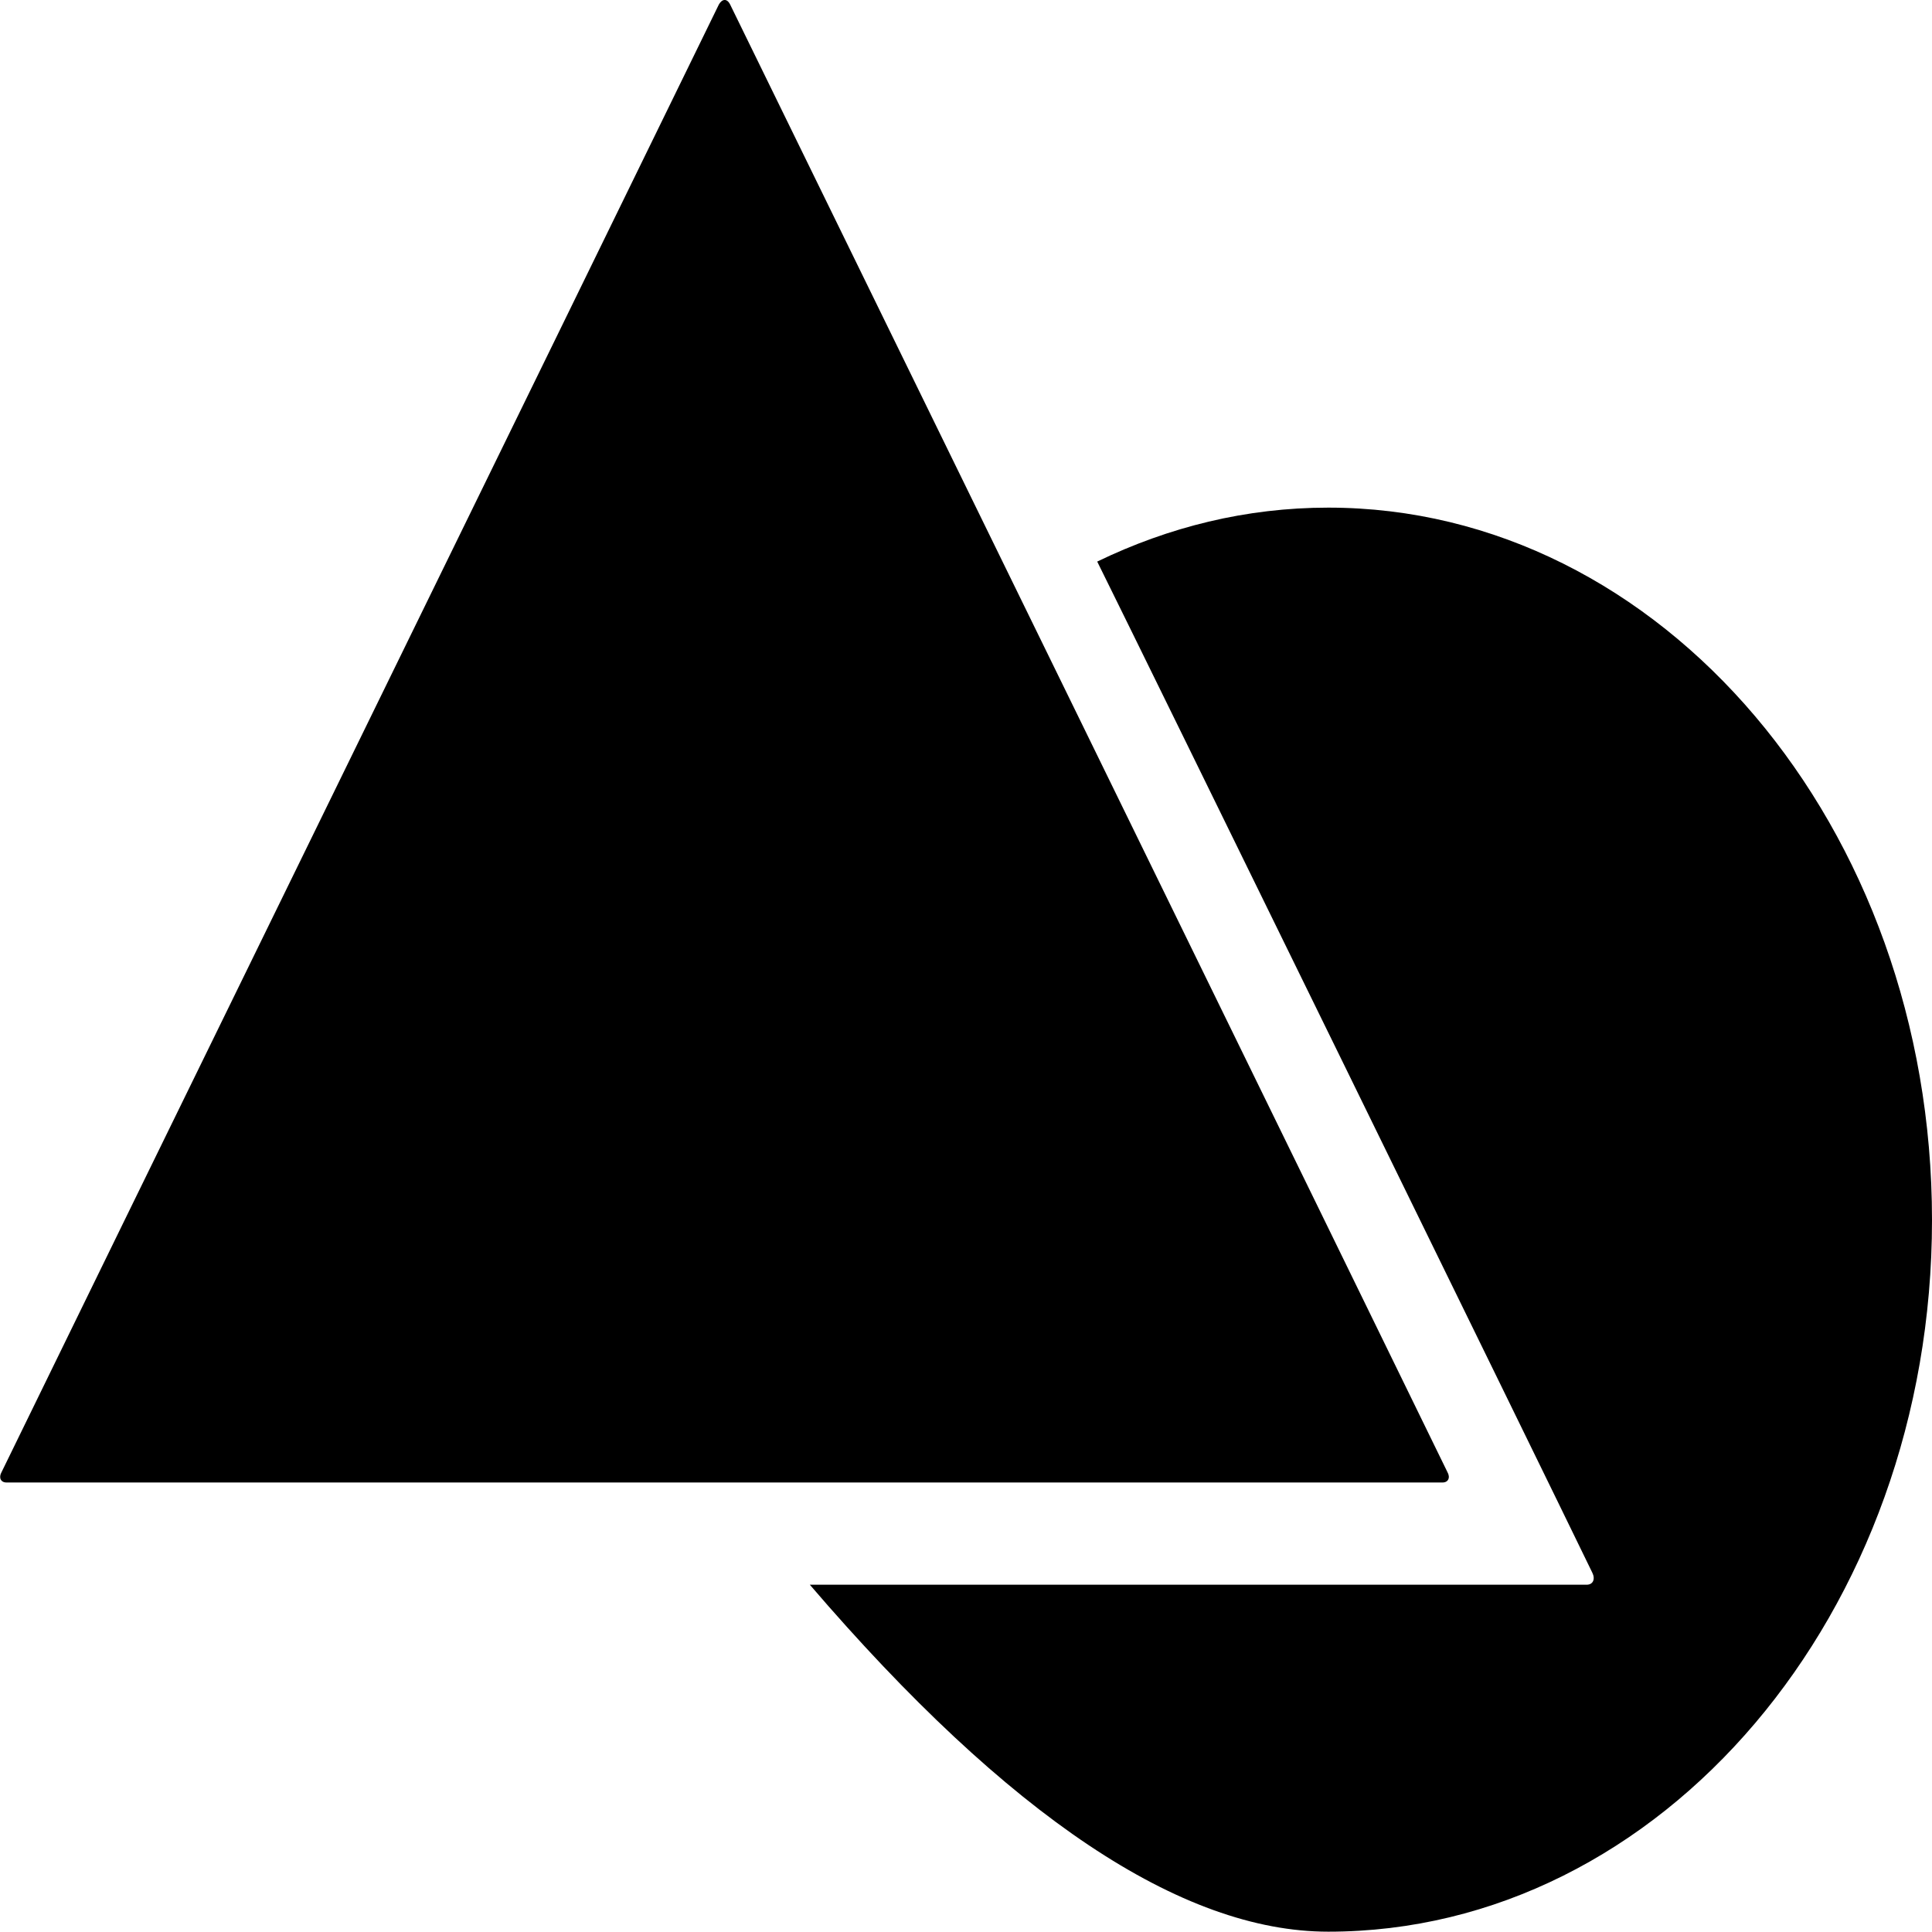
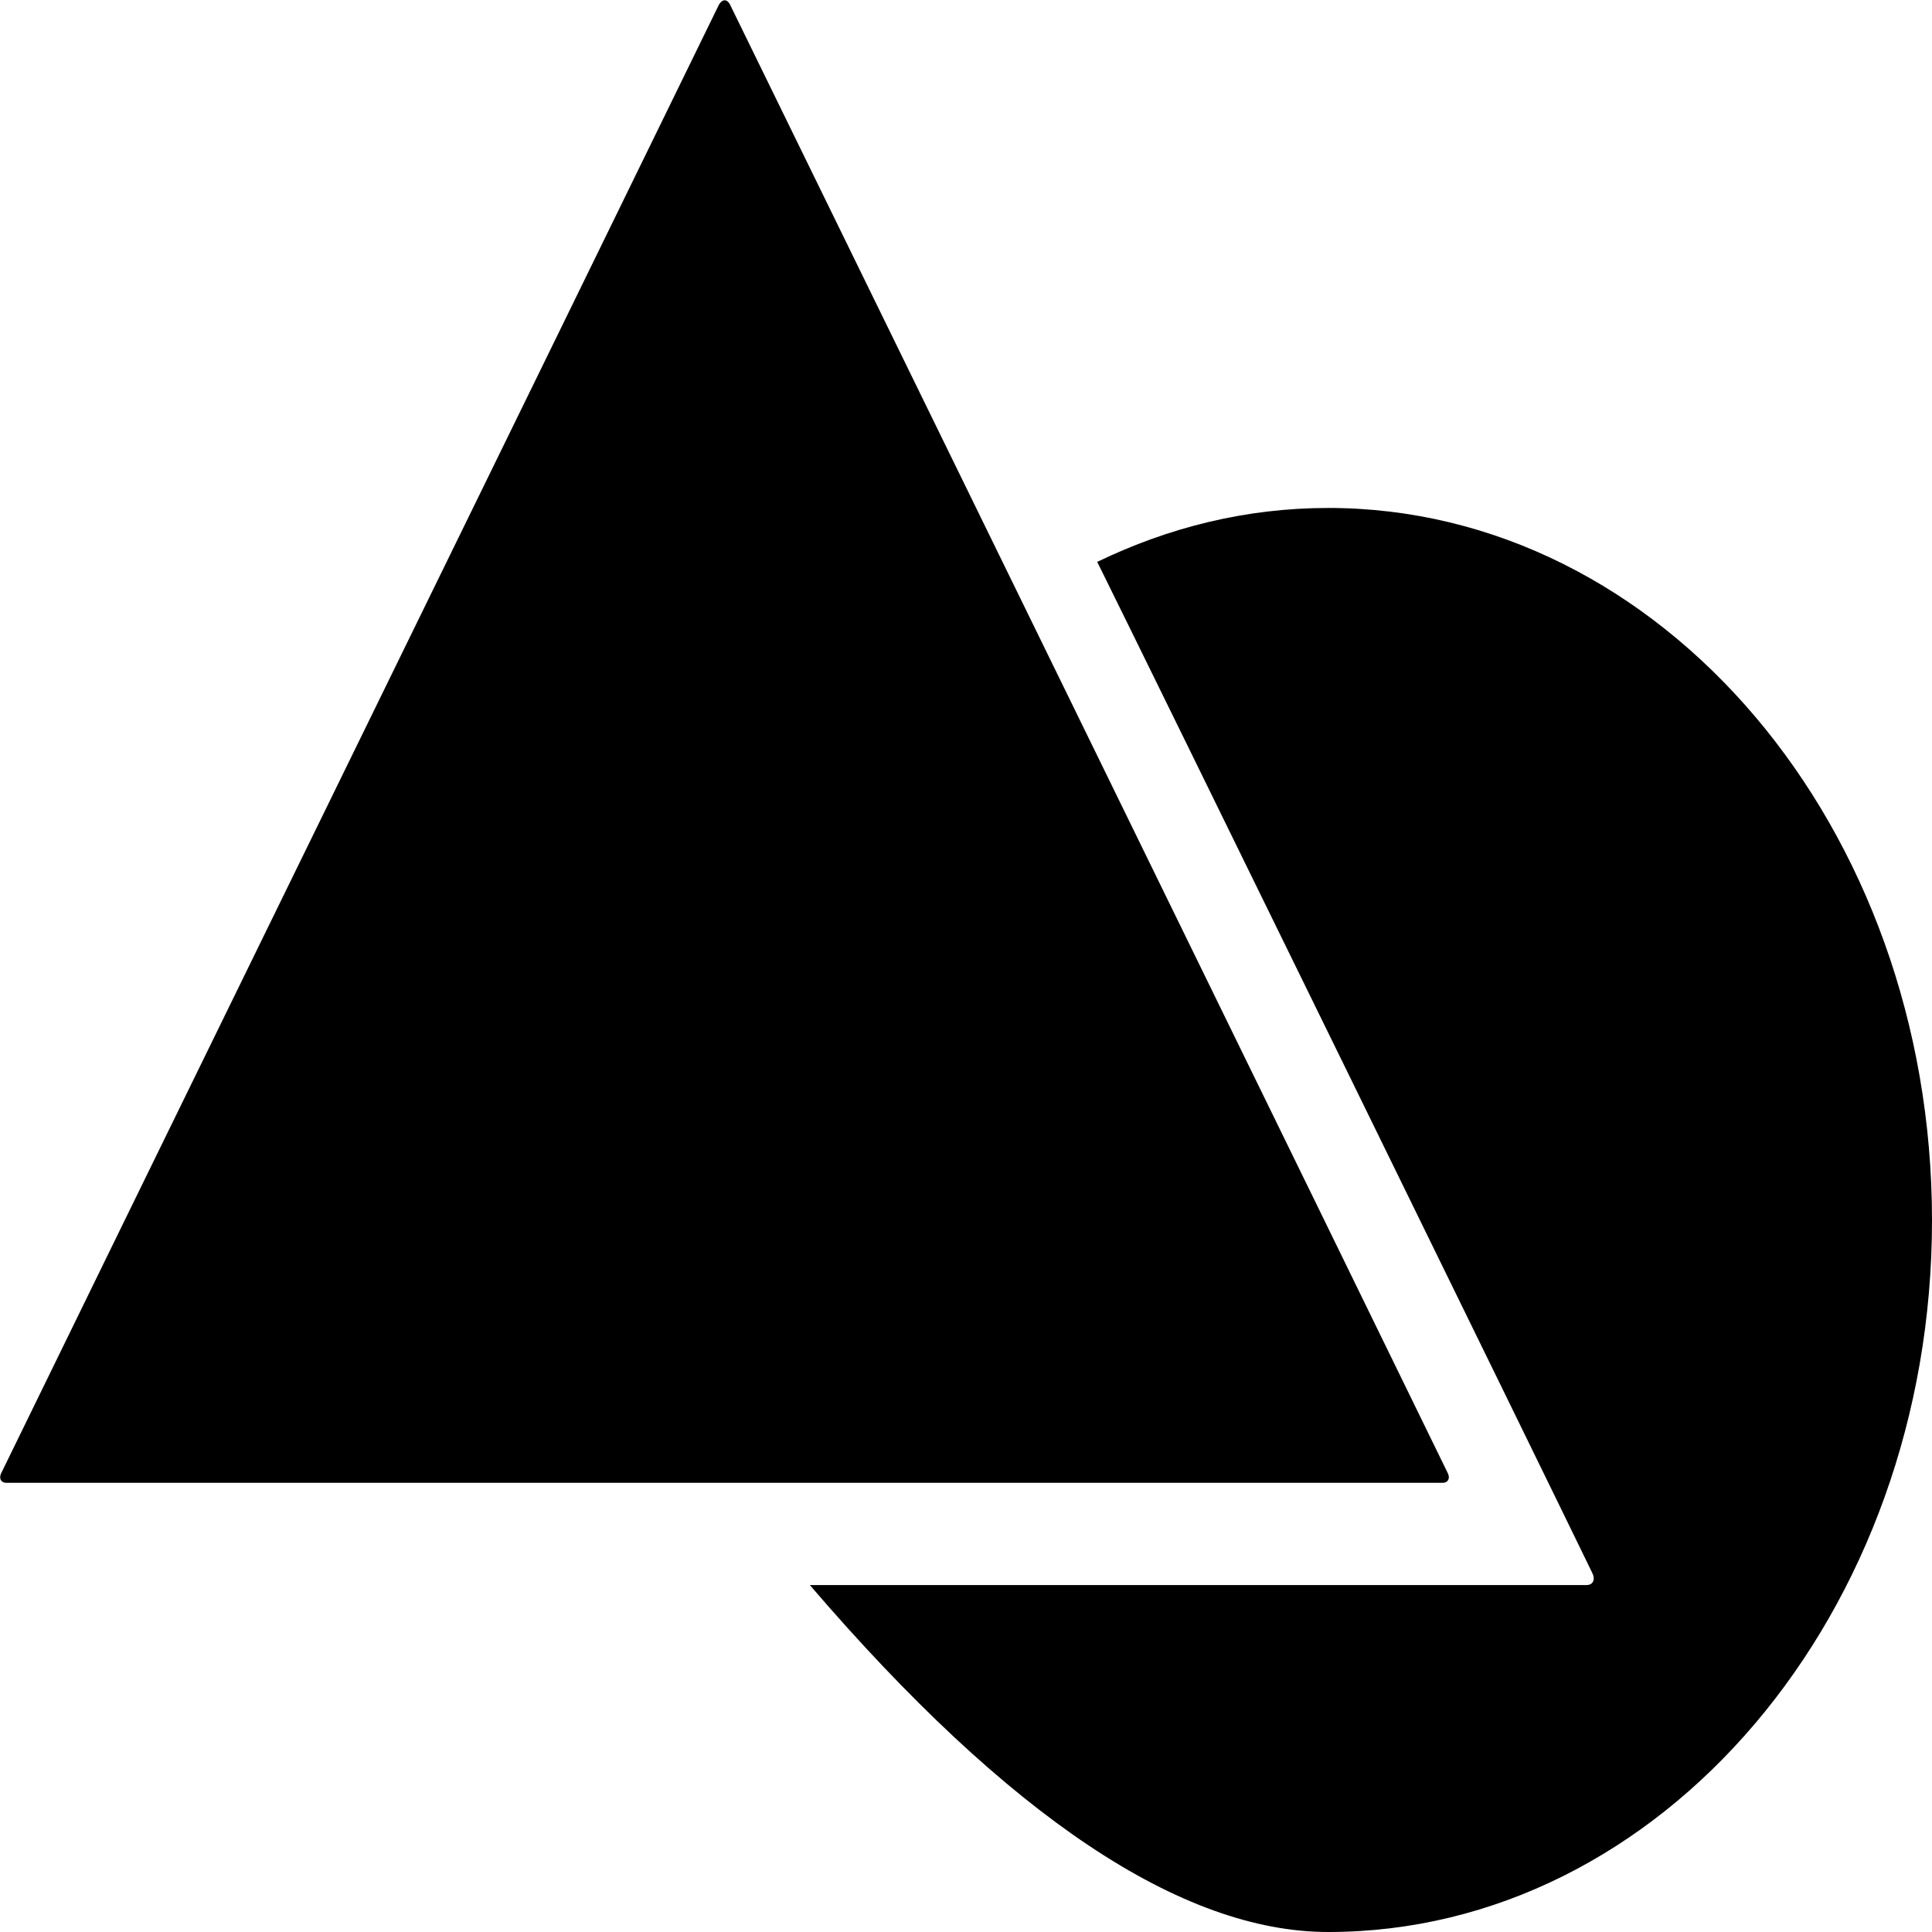
- <svg xmlns="http://www.w3.org/2000/svg" xmlns:xlink="http://www.w3.org/1999/xlink" preserveAspectRatio="xMidYMid meet" viewBox="0 0.004 24 24" width="24" height="24">
-   <defs>
-     <path d="M16.5 24C20.64 24 24 20.04 24 15.16C24 10.27 20.64 6.31 16.5 6.31C15.48 6.31 14.52 6.55 13.63 6.98C14.25 8.23 19.17 18.28 19.78 19.54C19.82 19.62 19.79 19.69 19.71 19.69C19.07 19.69 15.85 19.69 10.06 19.69C12.53 22.57 14.68 24 16.5 24Z" id="b5Pb0g5wn" />
-     <path d="M0.02 18.29C-0.02 18.36 0.01 18.42 0.08 18.42C1.86 18.42 16.14 18.42 17.92 18.42C17.99 18.42 18.02 18.36 17.98 18.29C17.09 16.46 9.96 1.88 9.07 0.06C9.03 -0.02 8.97 -0.01 8.93 0.06C7.15 3.71 0.91 16.46 0.02 18.29Z" id="a7lsmQaq2s" />
-   </defs>
-   <g>
-     <g>
-       <use xlink:href="#b5Pb0g5wn" opacity="1" fill="#000000" fill-opacity="1" />
-       <g>
-         <use xlink:href="#b5Pb0g5wn" opacity="1" fill-opacity="0" stroke="#000000" stroke-width="1" stroke-opacity="0" />
-       </g>
-     </g>
-     <g>
-       <use xlink:href="#a7lsmQaq2s" opacity="1" fill="#000000" fill-opacity="1" />
-       <g>
-         <use xlink:href="#a7lsmQaq2s" opacity="1" fill-opacity="0" stroke="#000000" stroke-width="1" stroke-opacity="0" />
-       </g>
-     </g>
-   </g>
+ <svg xmlns="http://www.w3.org/2000/svg" width="100%" height="100%" viewBox="0 0 24 24">
+   <path d="M16.5 24C20.64 24 24 20.04 24 15.16C24 10.27 20.64 6.31 16.5 6.31C15.48 6.31 14.52 6.55 13.63 6.98C14.25 8.23 19.17 18.28 19.78 19.54C19.82 19.62 19.79 19.69 19.71 19.69C19.07 19.69 15.85 19.69 10.06 19.69C12.53 22.57 14.68 24 16.5 24Z" />
+   <path d="M0.02 18.29C-0.02 18.36 0.01 18.42 0.08 18.42C1.86 18.42 16.14 18.42 17.92 18.42C17.99 18.42 18.02 18.36 17.98 18.29C17.09 16.46 9.96 1.88 9.07 0.06C9.03 -0.02 8.97 -0.01 8.93 0.06C7.15 3.71 0.91 16.46 0.02 18.29Z" />
</svg>
